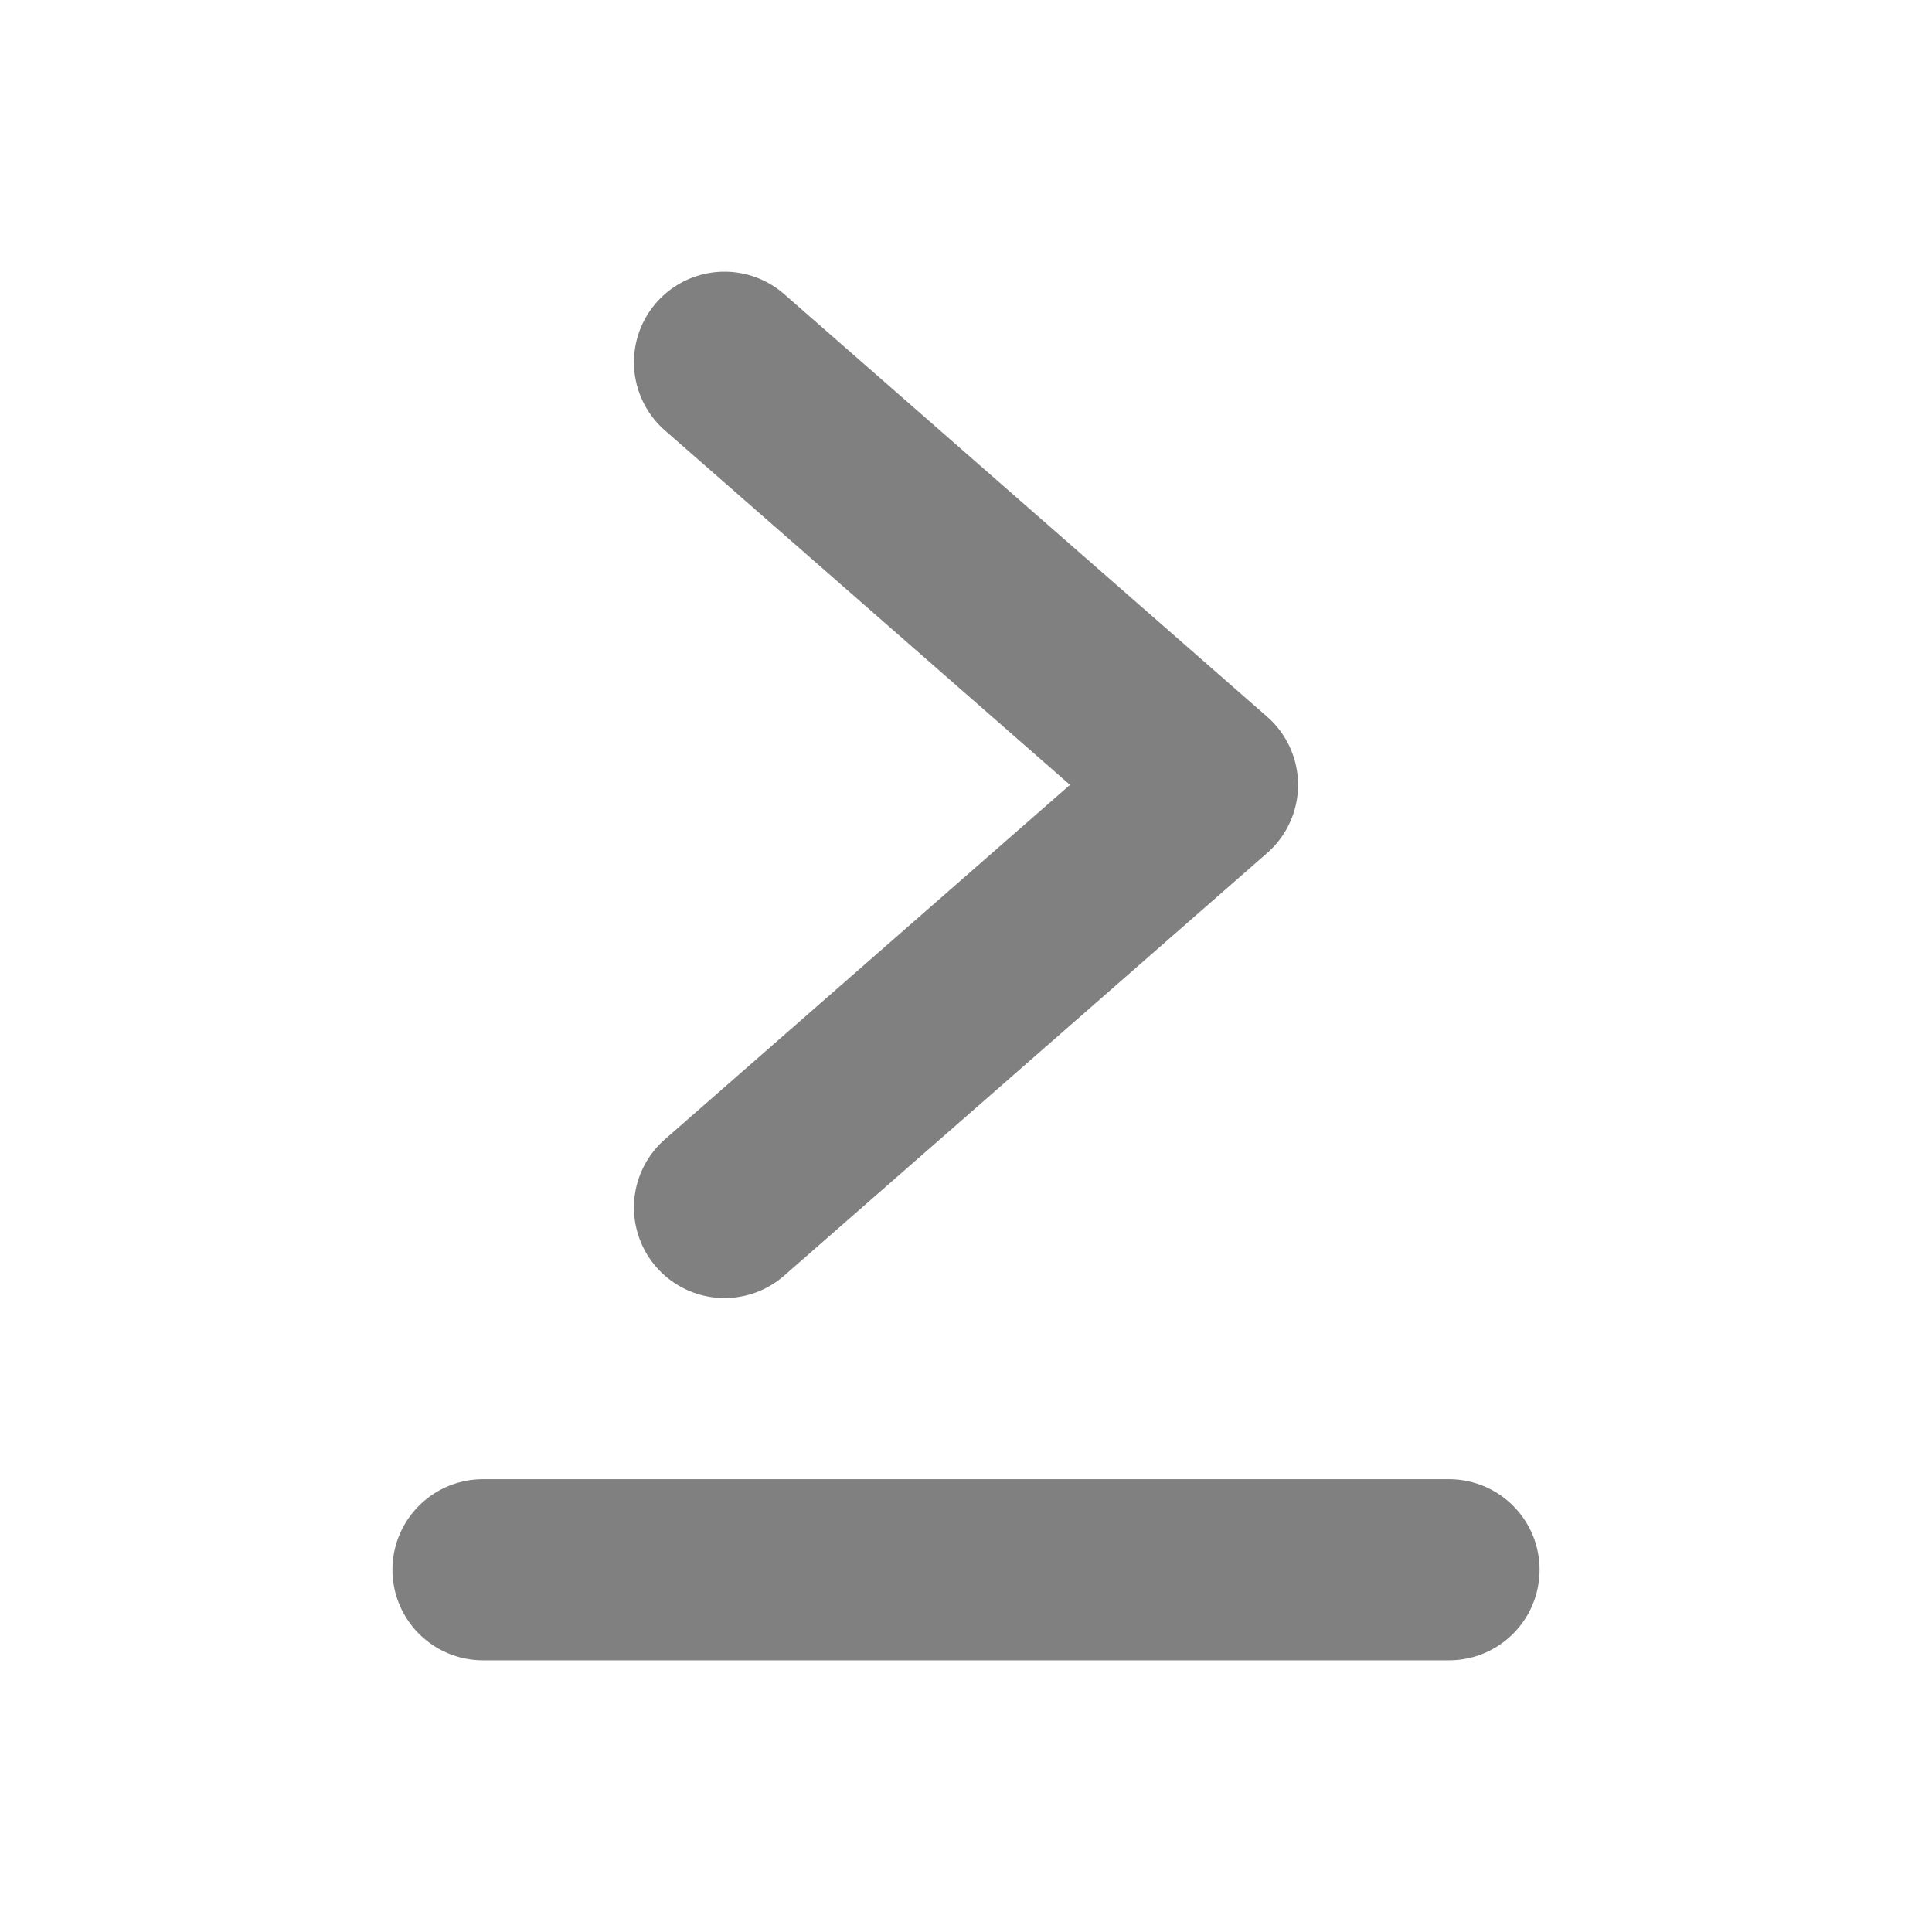
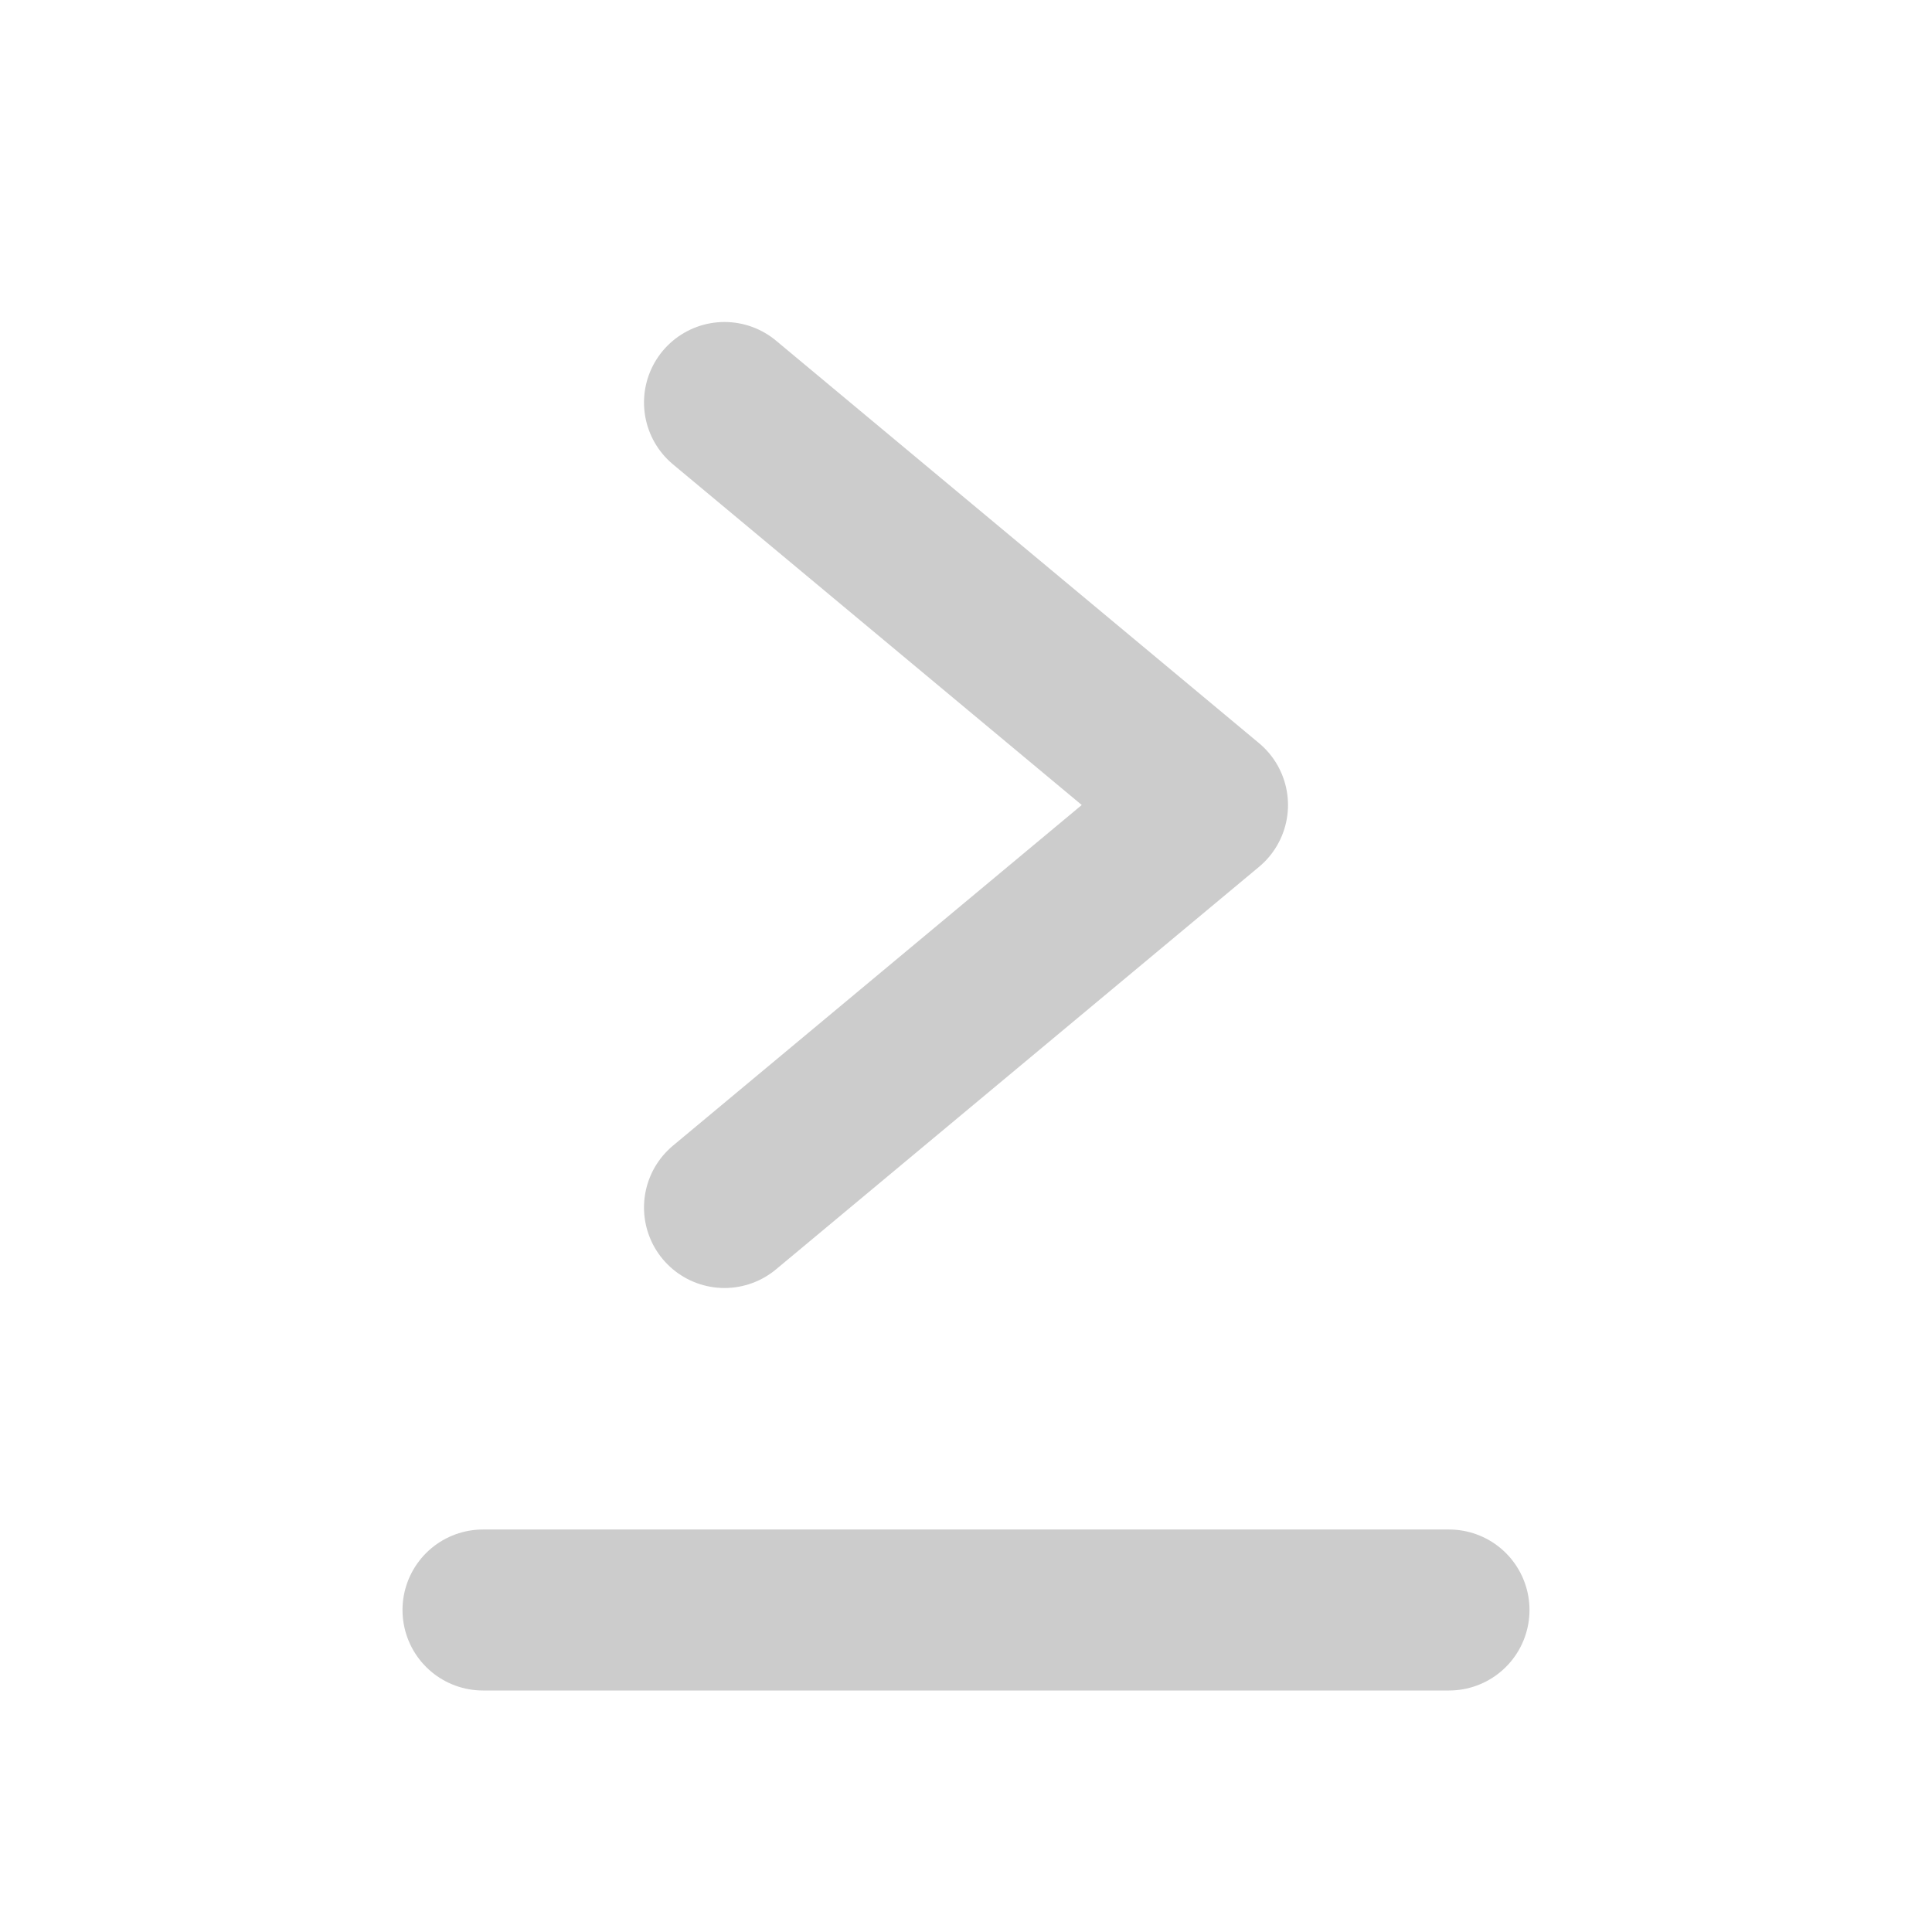
- <svg xmlns="http://www.w3.org/2000/svg" width="16" height="16" viewBox="0 0 16 16" fill="none" stroke="#808080" stroke-width="1.5" stroke-linecap="round" stroke-linejoin="round">
-   <polyline points="6,3 10,6.5 6,10" />
-   <line x1="4" y1="13" x2="12" y2="13" />
+ <svg xmlns="http://www.w3.org/2000/svg" width="24" height="24" viewBox="0 0 24 24">
+   <g stroke="#CCCCCC" stroke-width="2" stroke-linecap="round" stroke-linejoin="round" fill="none">
+     <polyline points="9,5 15,10 9,15" />
+     <line x1="6" y1="20" x2="18" y2="20" />
+   </g>
</svg>
